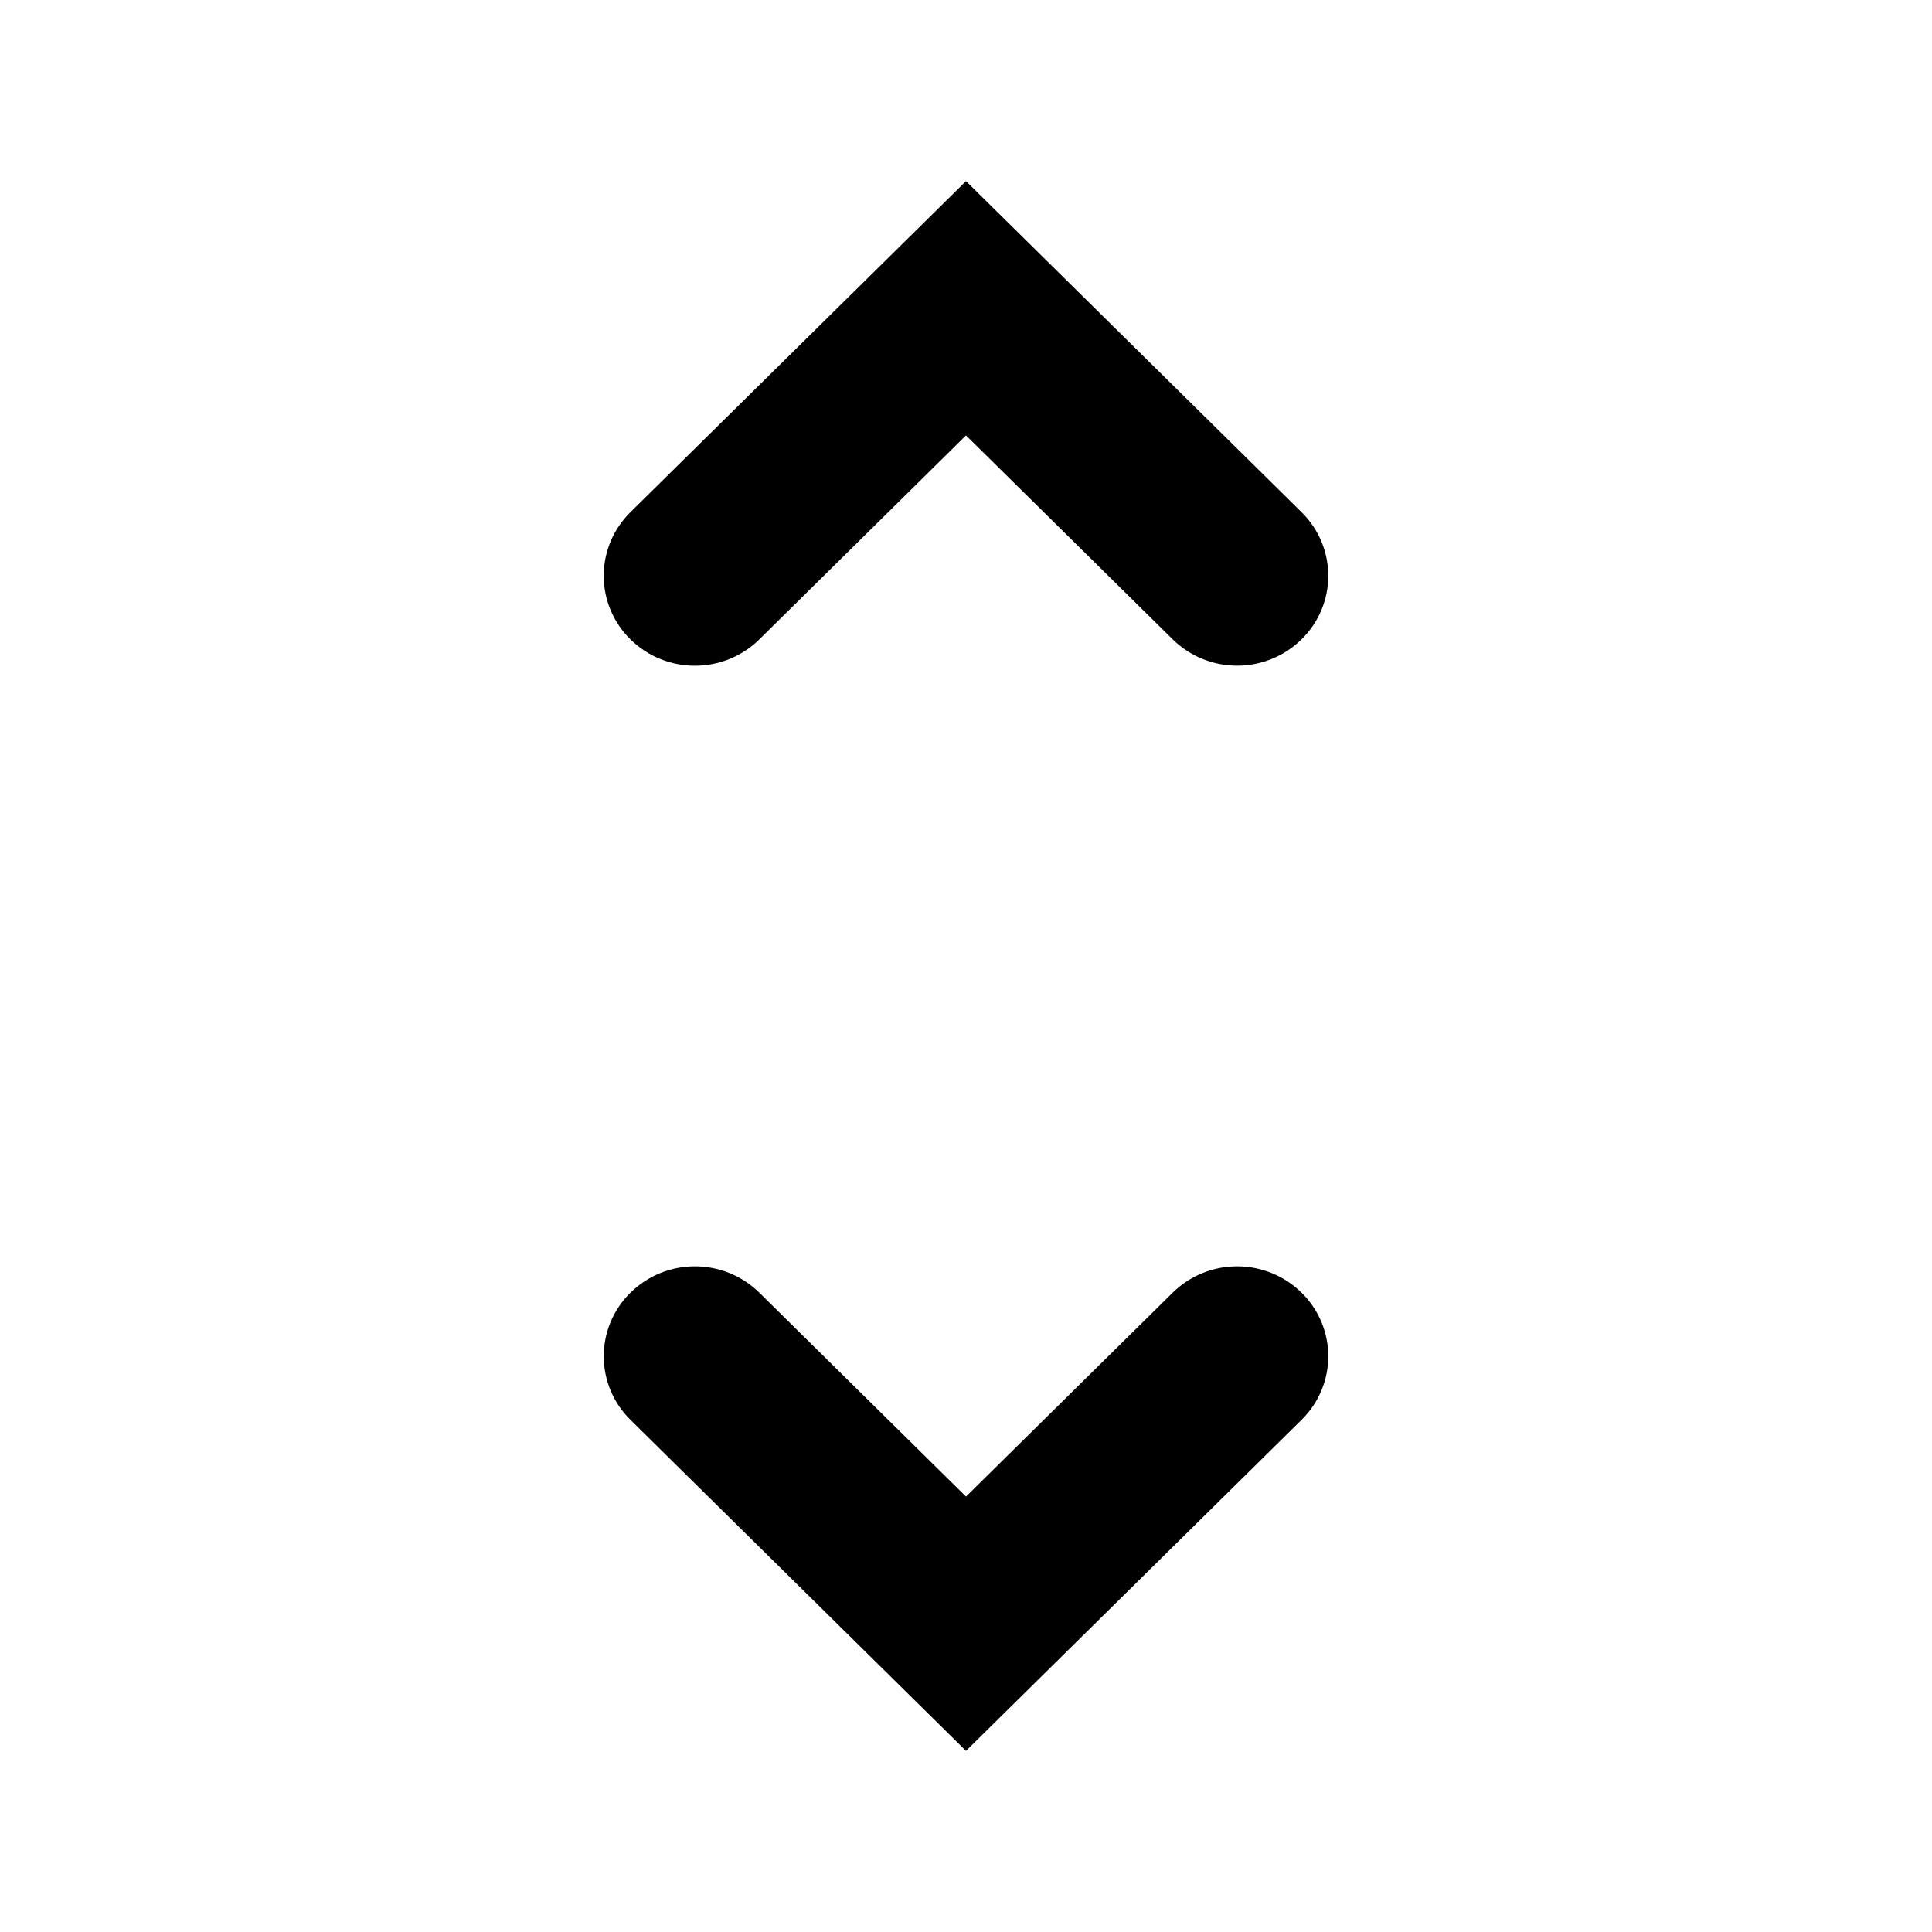
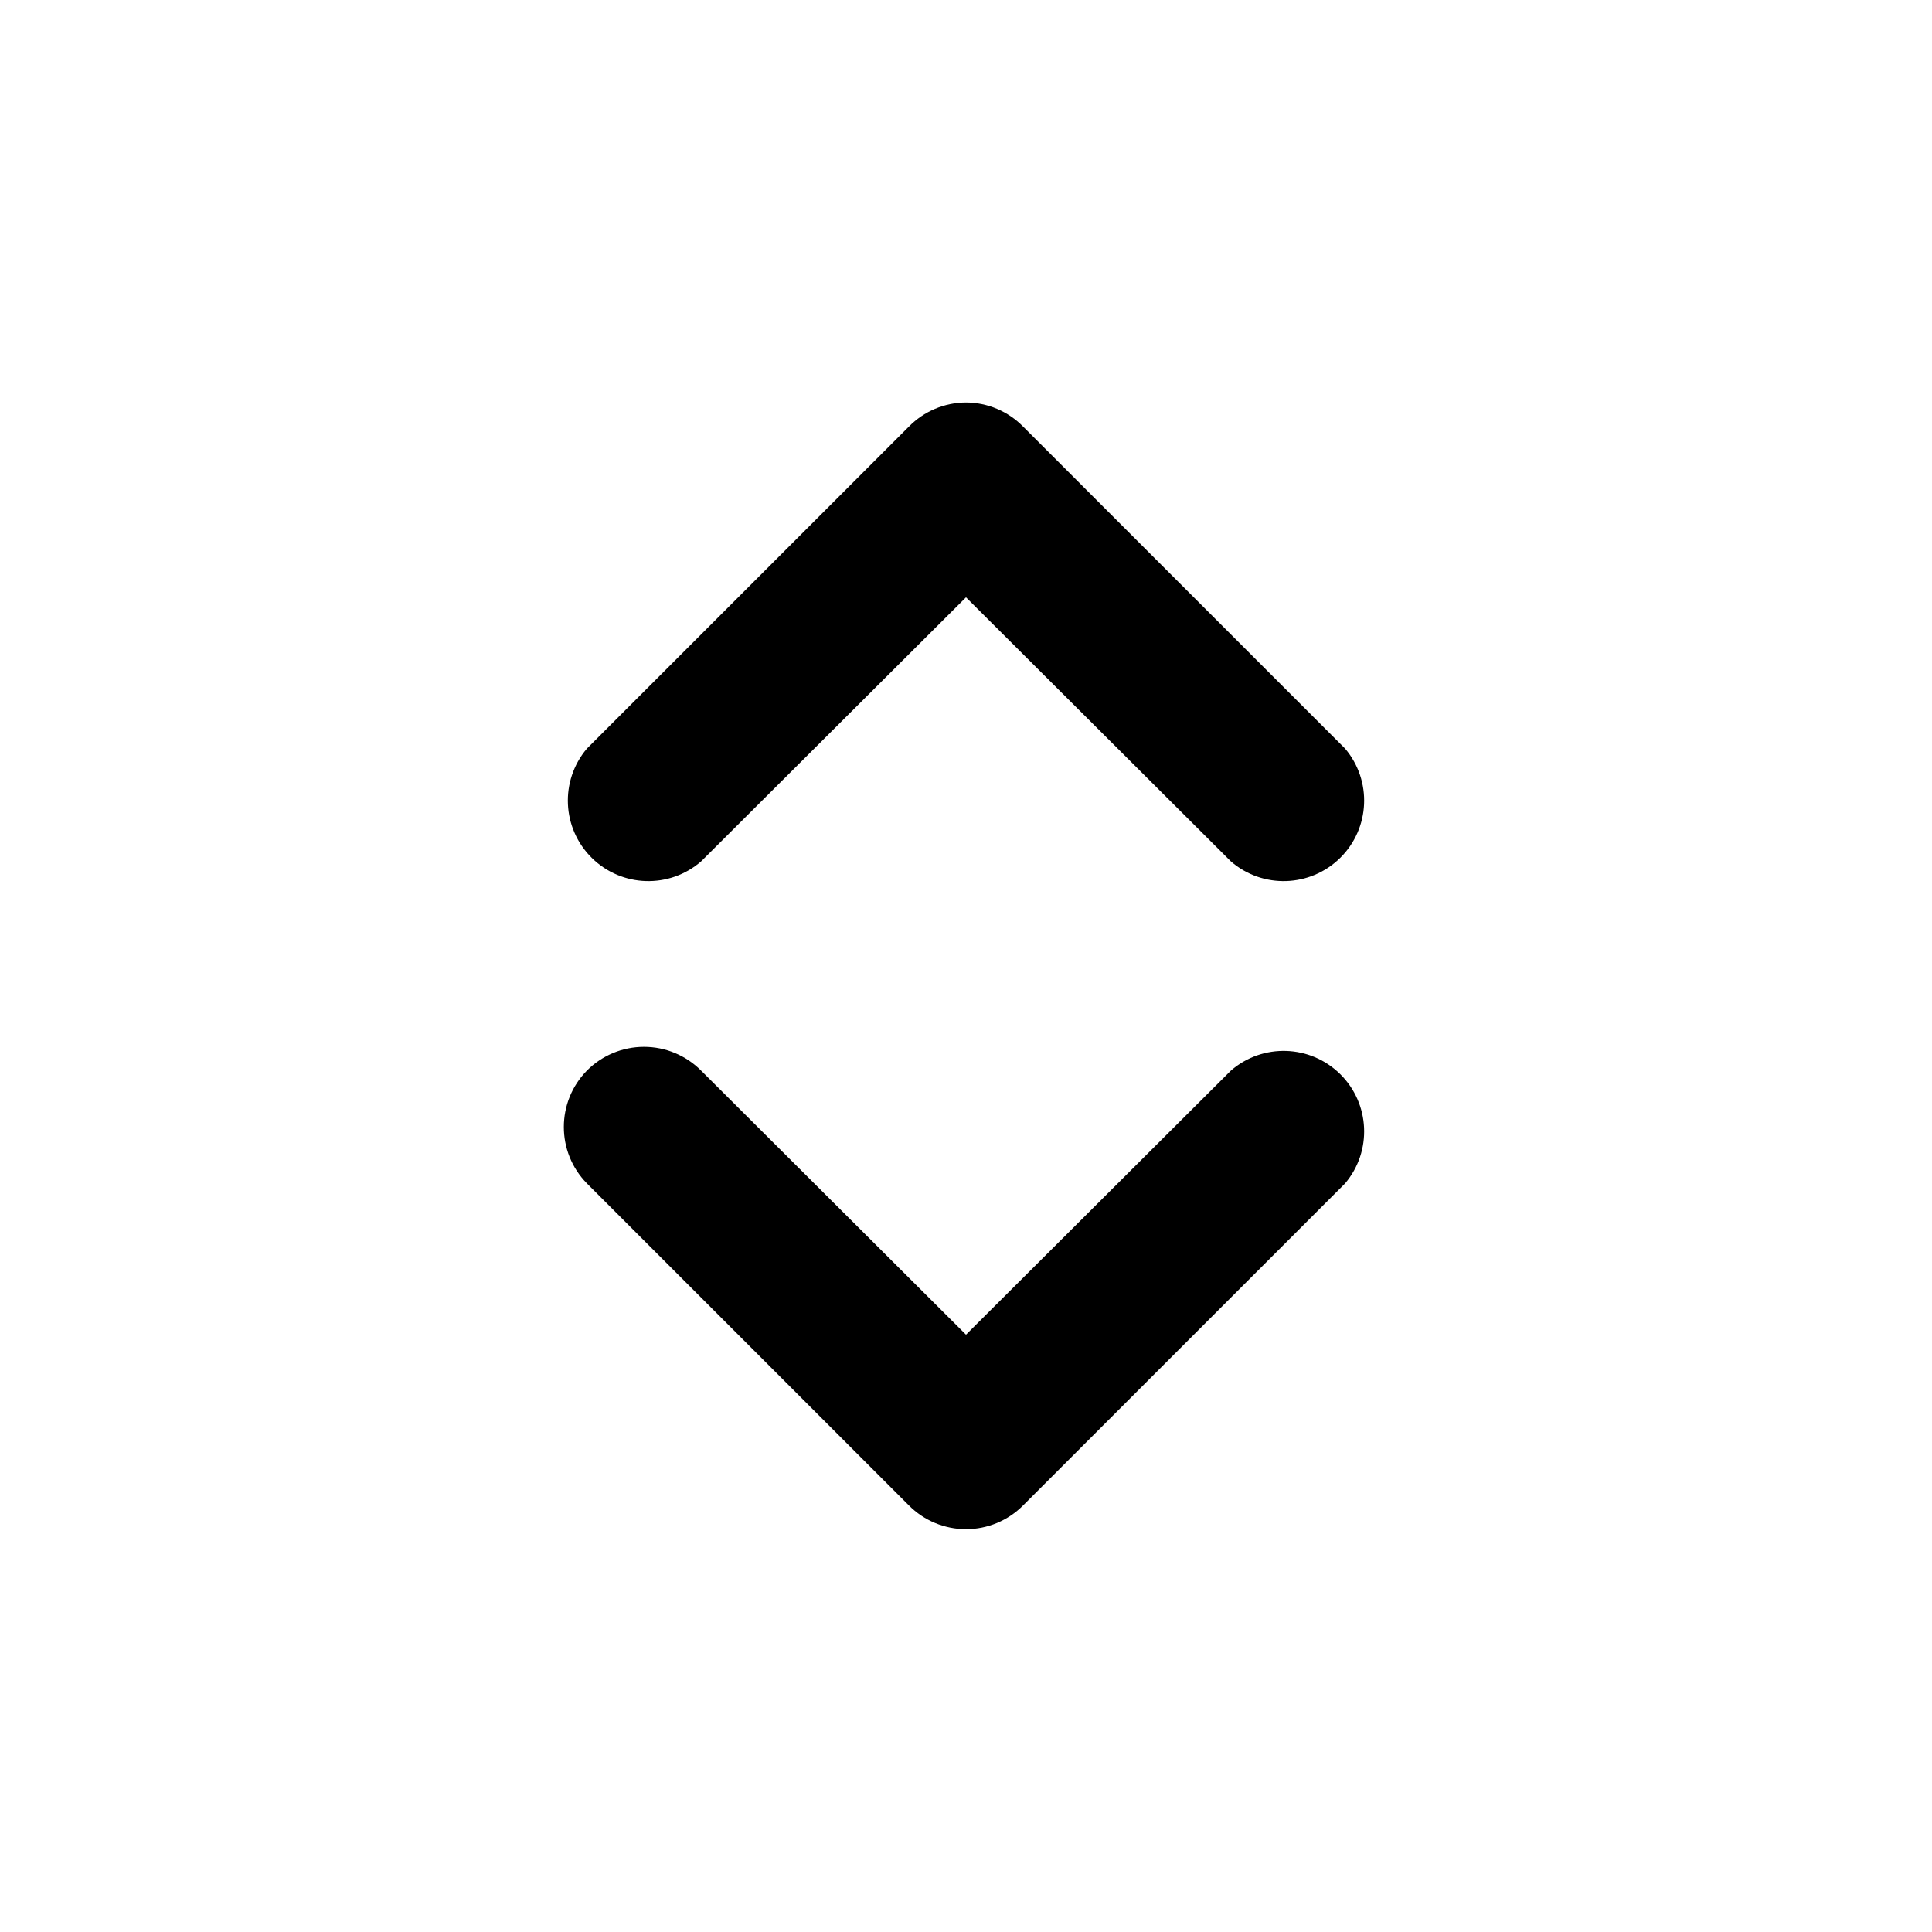
- <svg xmlns="http://www.w3.org/2000/svg" width="32" height="32" fill="none">
-   <path fill="#000" d="m16 29-5.558-5.483a1.475 1.475 0 0 1 0-2.106 1.524 1.524 0 0 1 2.135 0L16 24.788l3.423-3.377a1.524 1.524 0 0 1 2.135 0c.59.581.59 1.524 0 2.106zm-3.423-18.41a1.524 1.524 0 0 1-2.135 0 1.475 1.475 0 0 1 0-2.107L16 3l5.558 5.483c.59.582.59 1.525 0 2.106a1.524 1.524 0 0 1-2.135 0L16 7.212z" />
+ <svg xmlns="http://www.w3.org/2000/svg" width="24" height="24">
+   <path d="M12 5a1 1 0 0 1 .71.3l4 4a1 1 0 0 1-1.42 1.4L12 7.42 8.71 10.7a1 1 0 0 1-1.42-1.4l4-4A1 1 0 0 1 12 5m-4.71 8.3a1 1 0 0 1 1.42 0L12 16.58l3.29-3.28a1 1 0 0 1 1.42 1.4l-4 4a1 1 0 0 1-1.42 0l-4-4a1 1 0 0 1 0-1.4" />
</svg>
